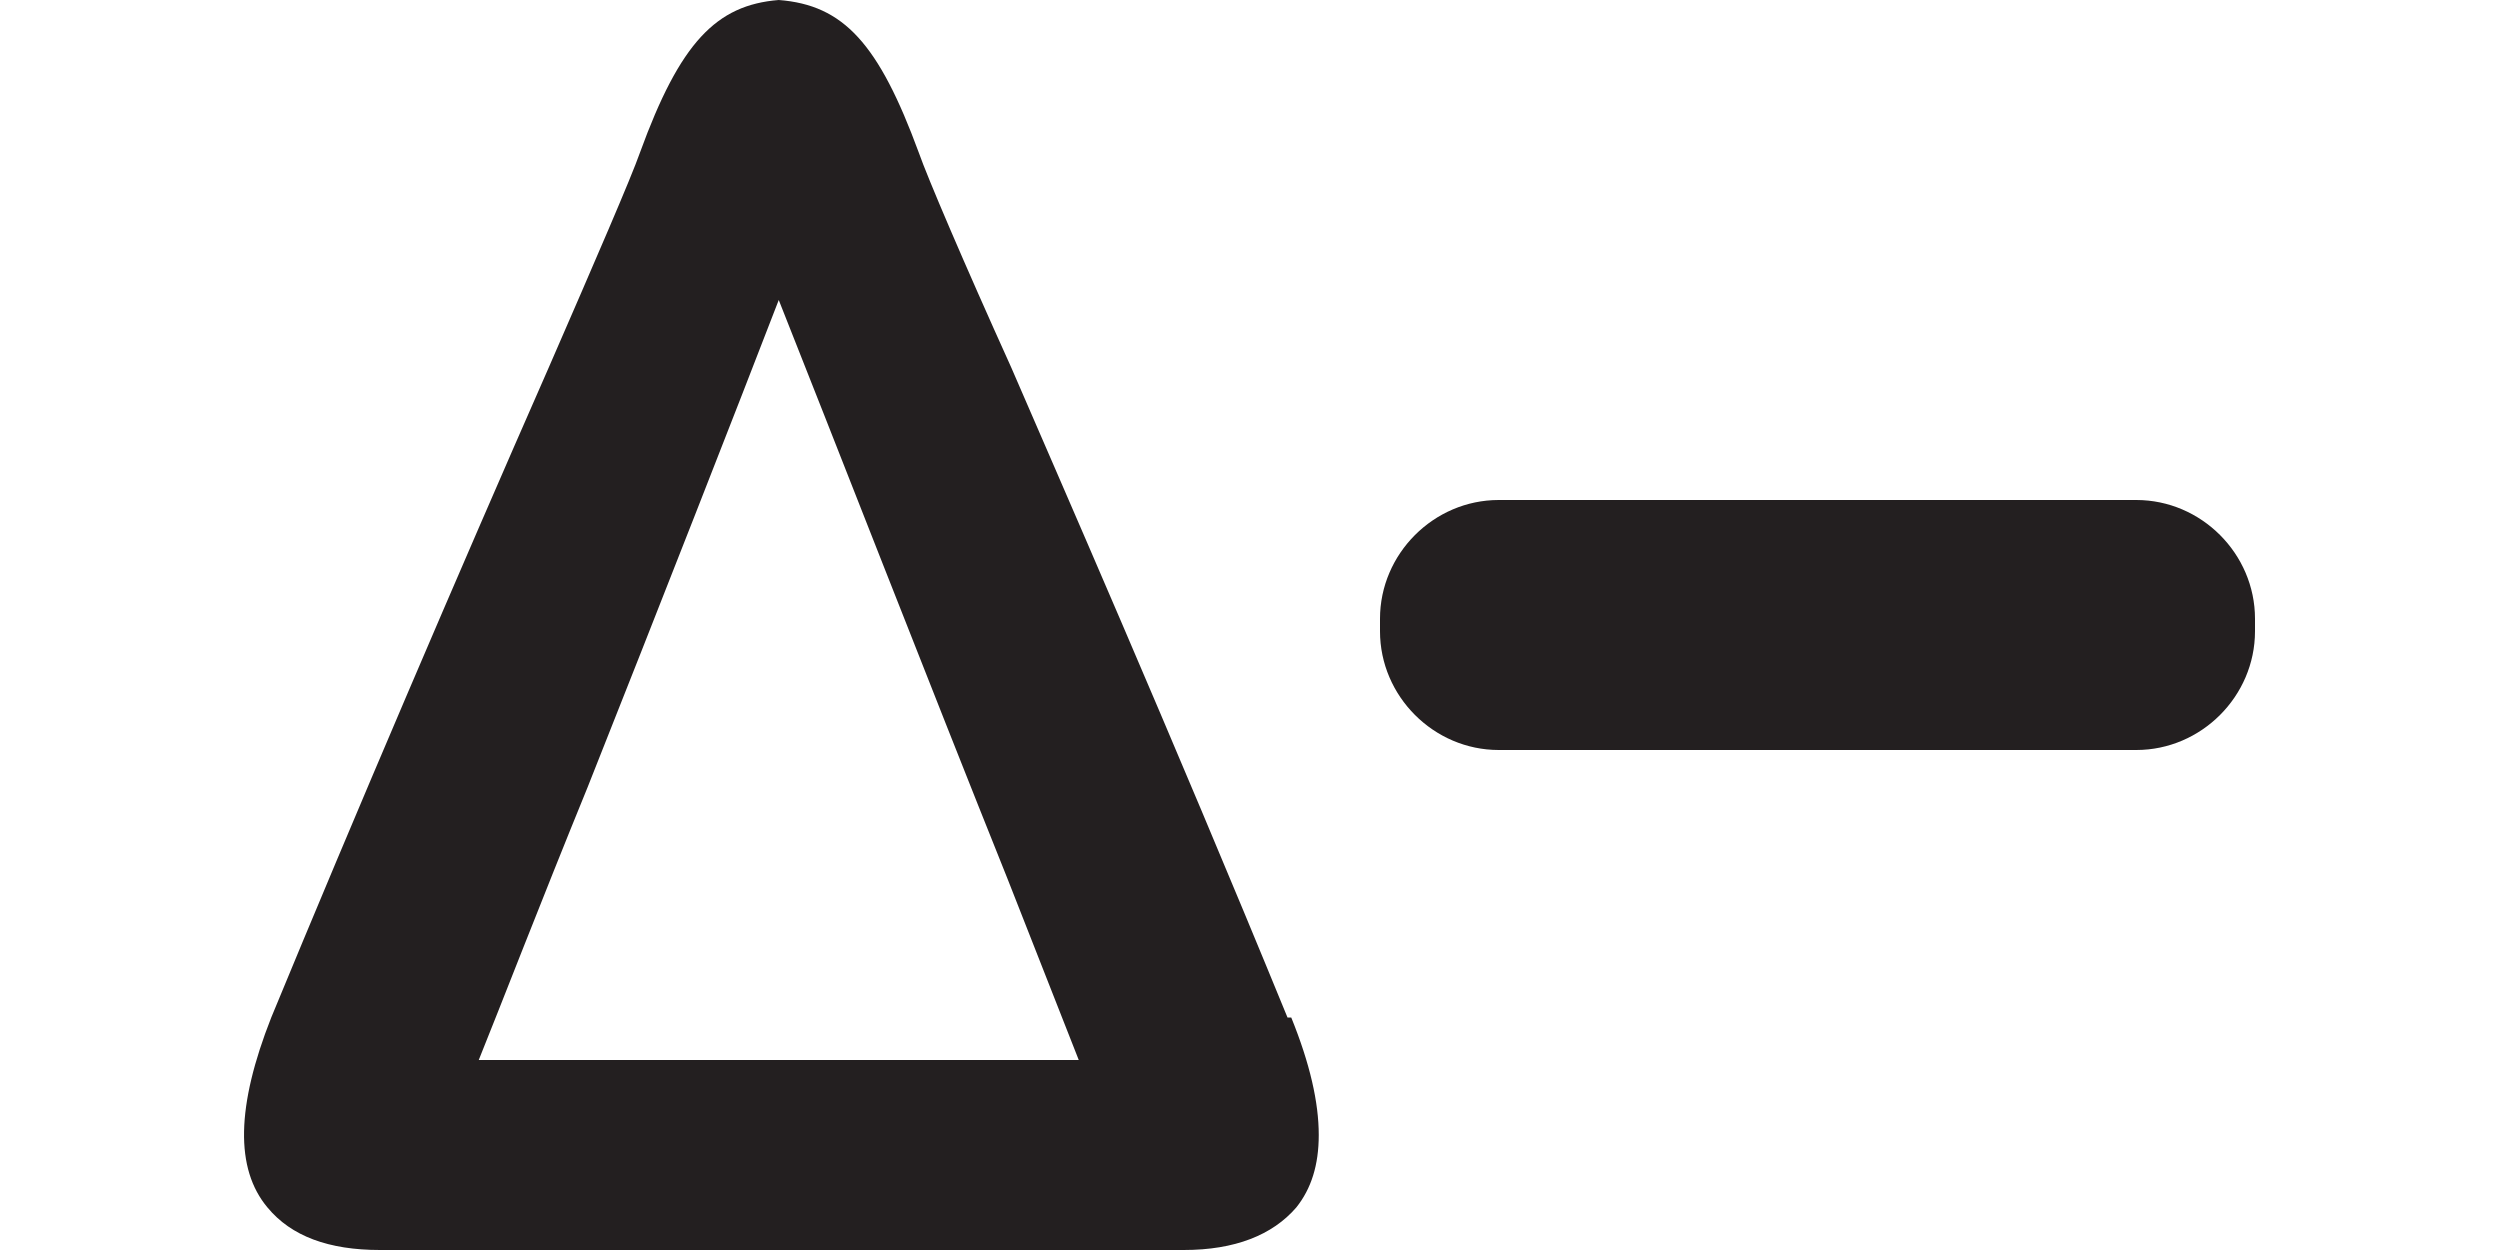
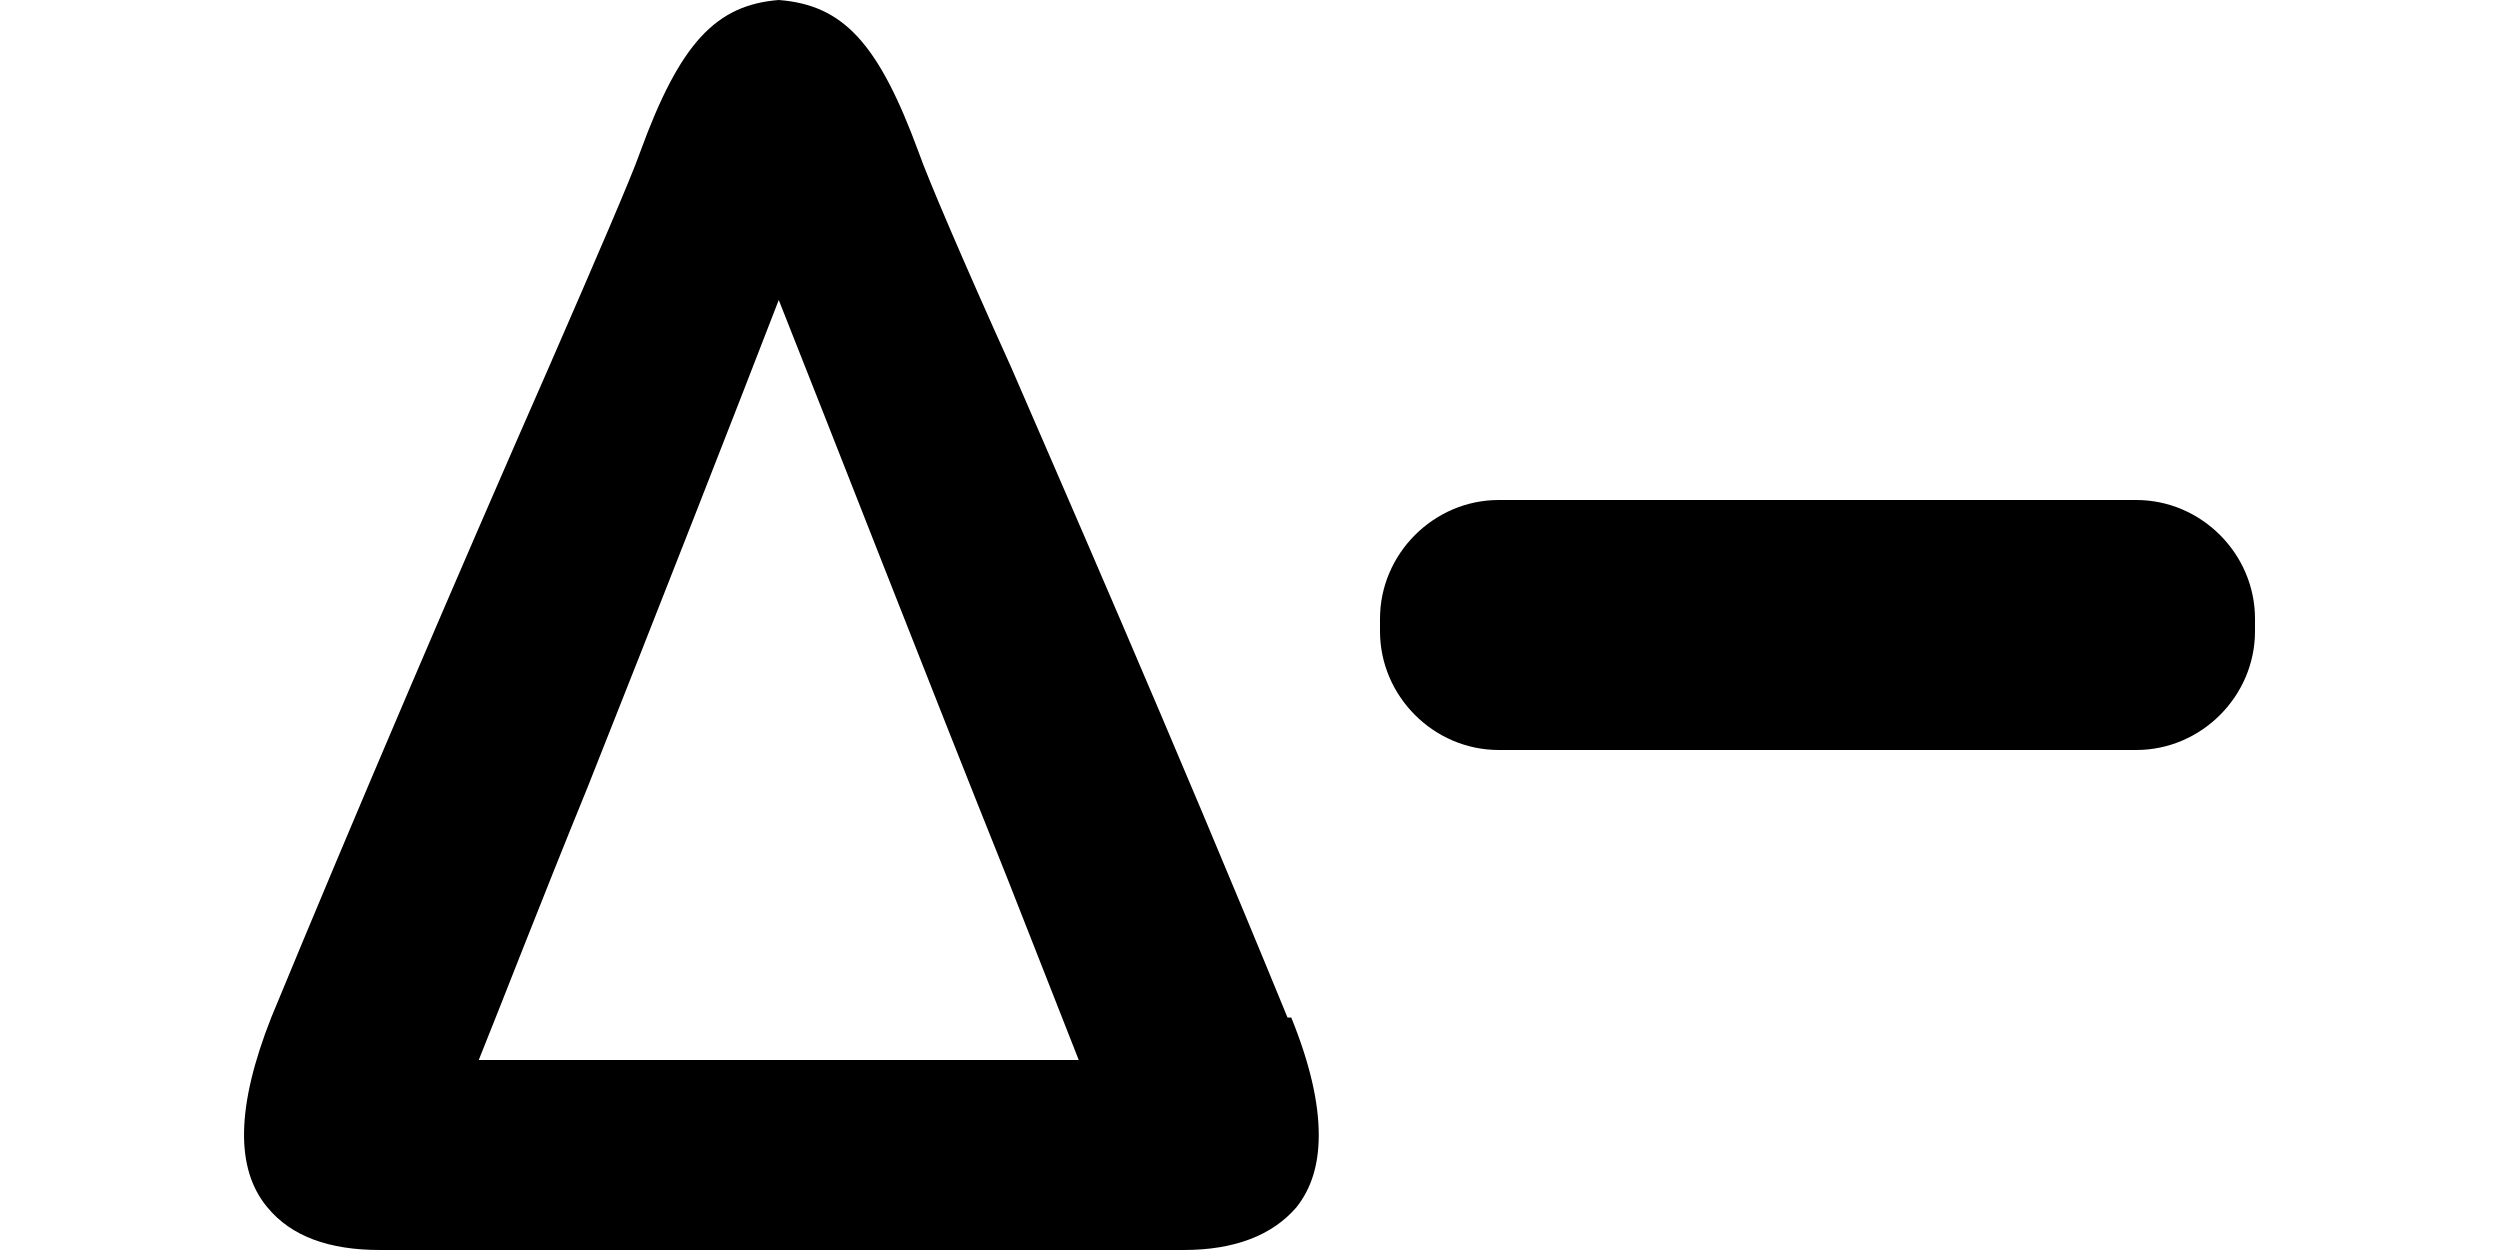
<svg xmlns="http://www.w3.org/2000/svg" version="1.1" id="Layer_2_00000041297297732954393990000001408674771411972228_" x="0px" y="0px" viewBox="0 0 200 100" style="enable-background:new 0 0 200 100;" xml:space="preserve">
  <style type="text/css">
- 	.st0{fill:#231F20;}
+ 	.st0{fill:#000000;}
</style>
  <g id="Layer_1-2">
    <g>
      <path class="st0" d="M119.9,40h51c5.2,0,9.5,4.3,9.5,9.5v1c0,5.2-4.3,9.5-9.5,9.5h-51c-5.2,0-9.5-4.3-9.5-9.5v-1    C110.4,44.3,114.7,40,119.9,40z" />
      <path class="st0" d="M103,81.4c-9.3-22.7-18.6-43.9-22.1-52c-3.8-8.4-6.7-15.2-7.4-17.2C70.3,3.5,67.5,0.4,62.3,0    c-5,0.4-7.9,3.4-11.1,12.2c-0.7,2-3.6,8.7-7.3,17.2c-7.3,16.6-15.6,36-22.2,52c-2.8,7.1-2.9,12.1-0.3,15.2c1.9,2.3,4.9,3.4,9,3.4    h64.3c4.1,0,7.1-1.2,9-3.4c1.2-1.5,1.8-3.4,1.8-5.8c0-2.6-0.7-5.7-2.2-9.4H103z M86.3,84.8h-48C40,80.6,43.2,72.3,47,63    c5.6-14.1,12.1-30.7,15.3-39c3.9,9.8,12.2,31.1,18.3,46.3L86.3,84.8L86.3,84.8z" />
    </g>
  </g>
</svg>
